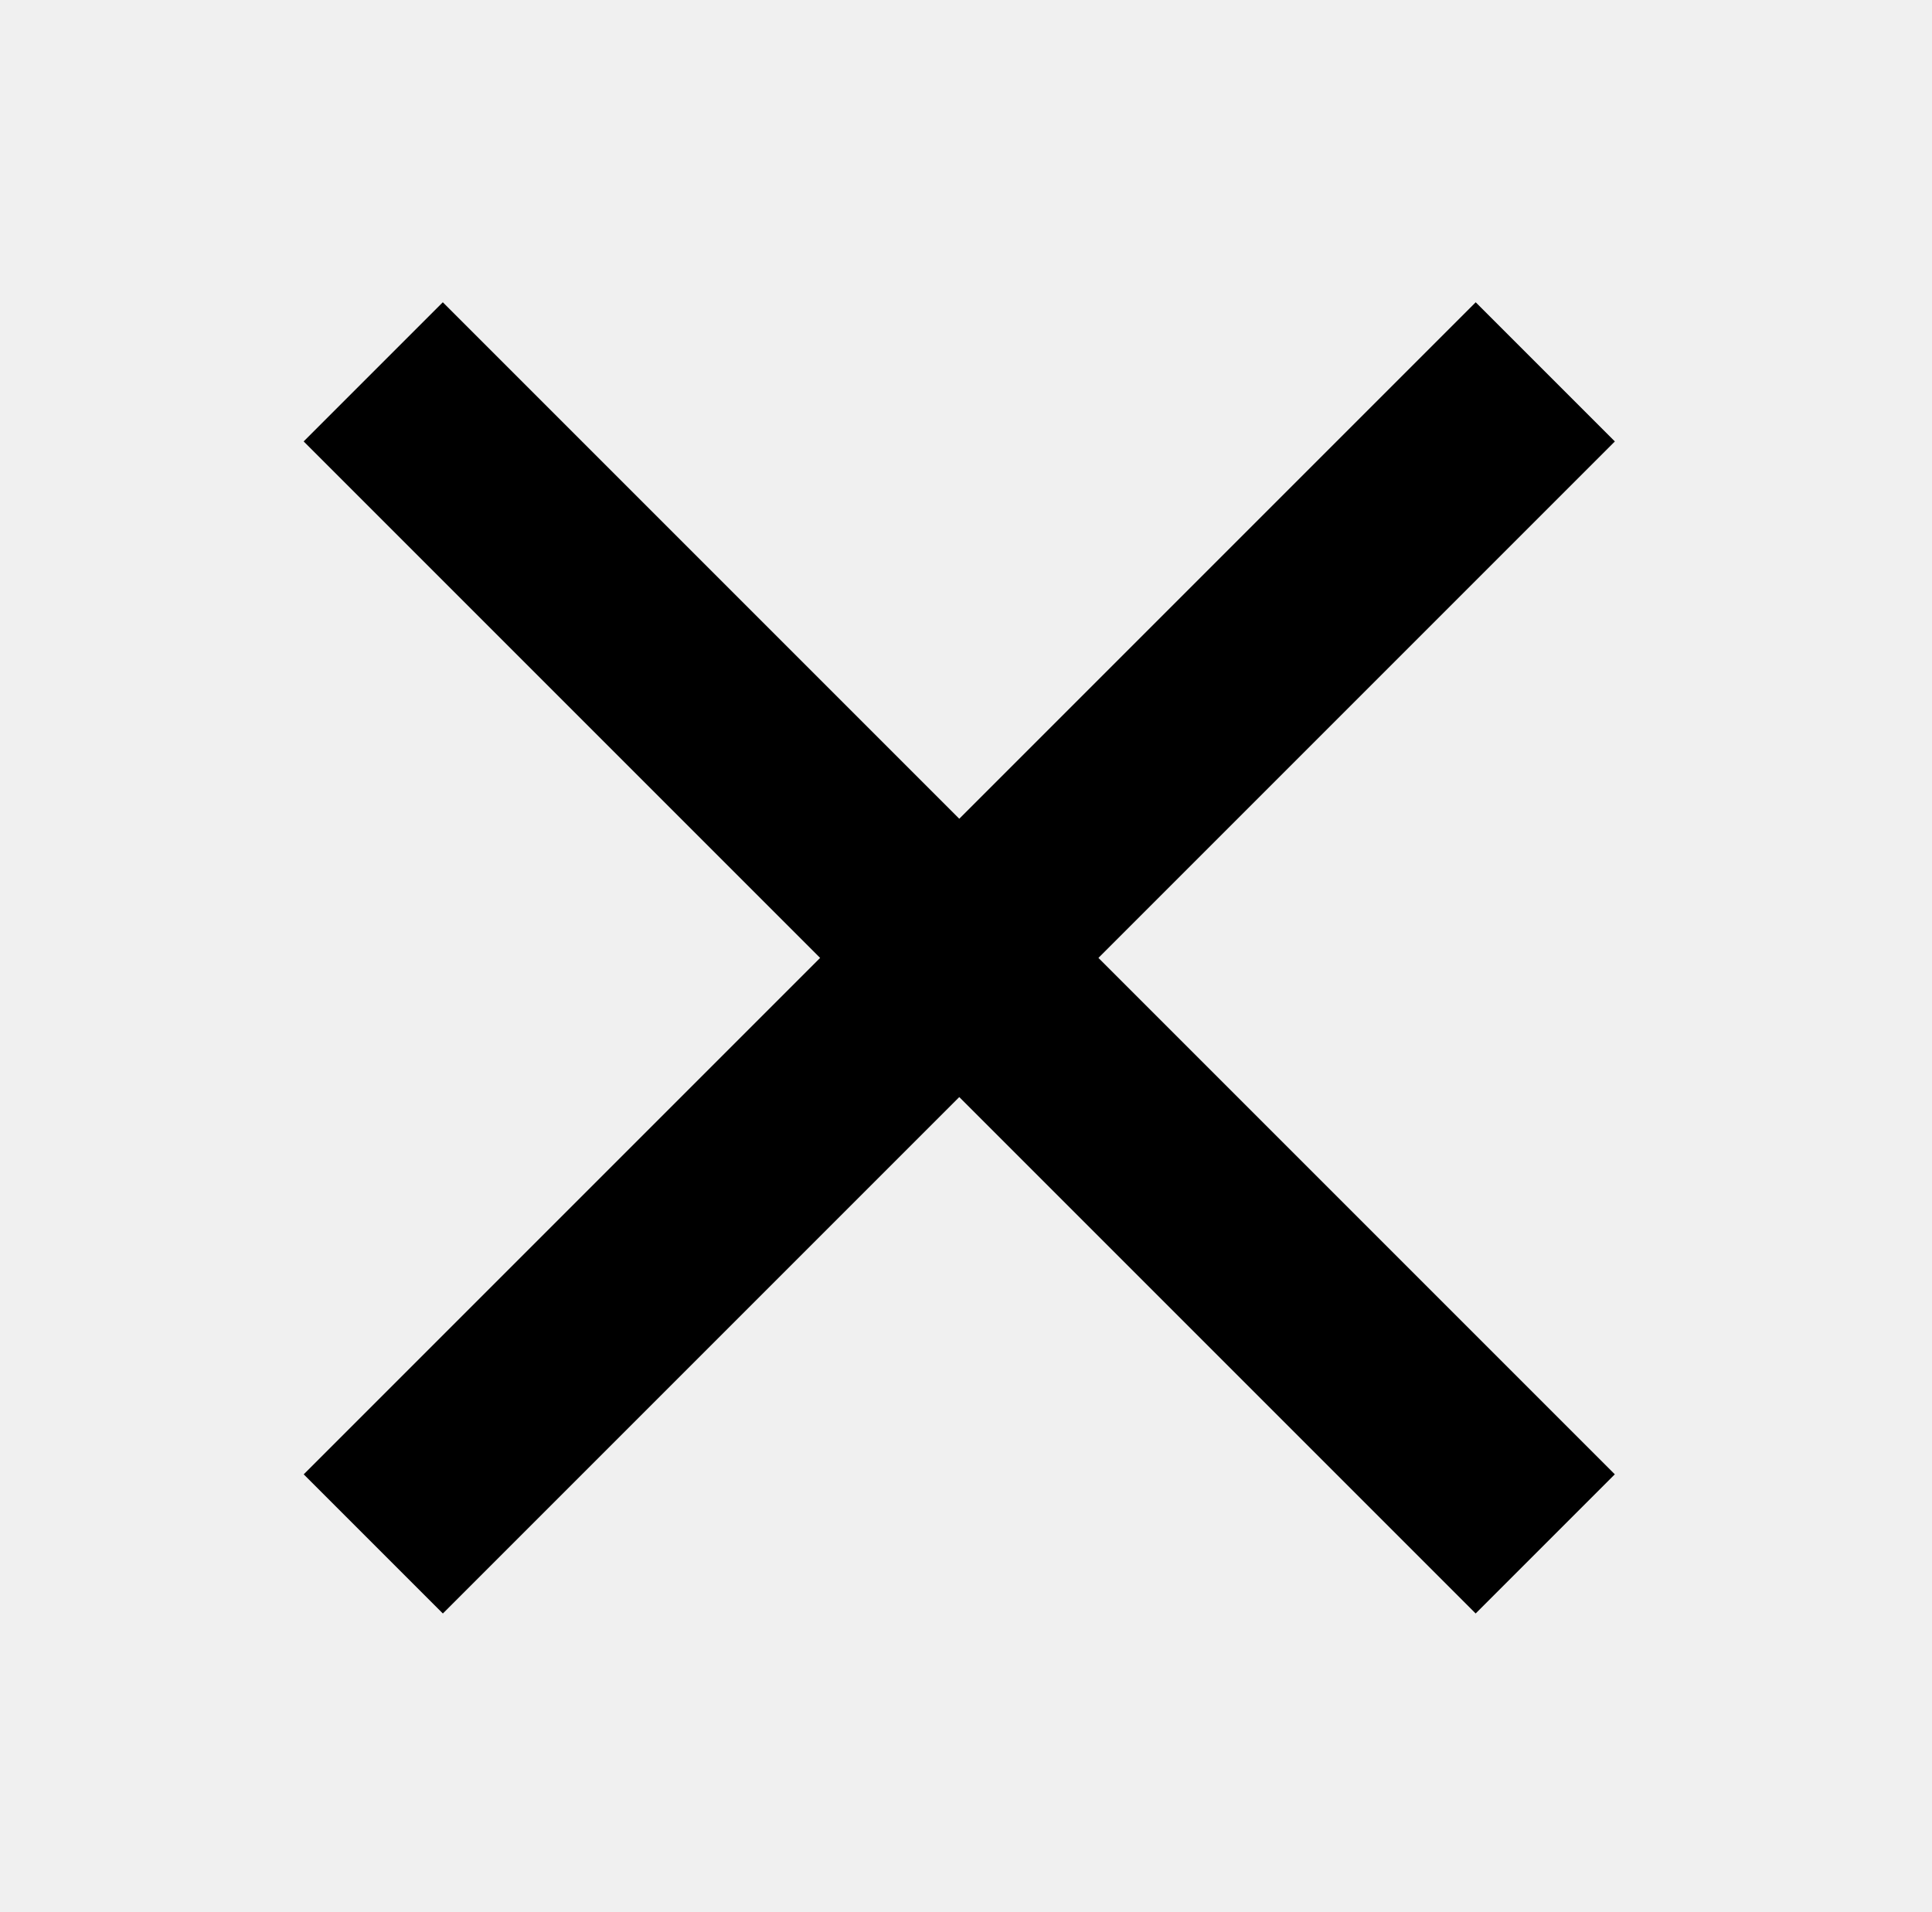
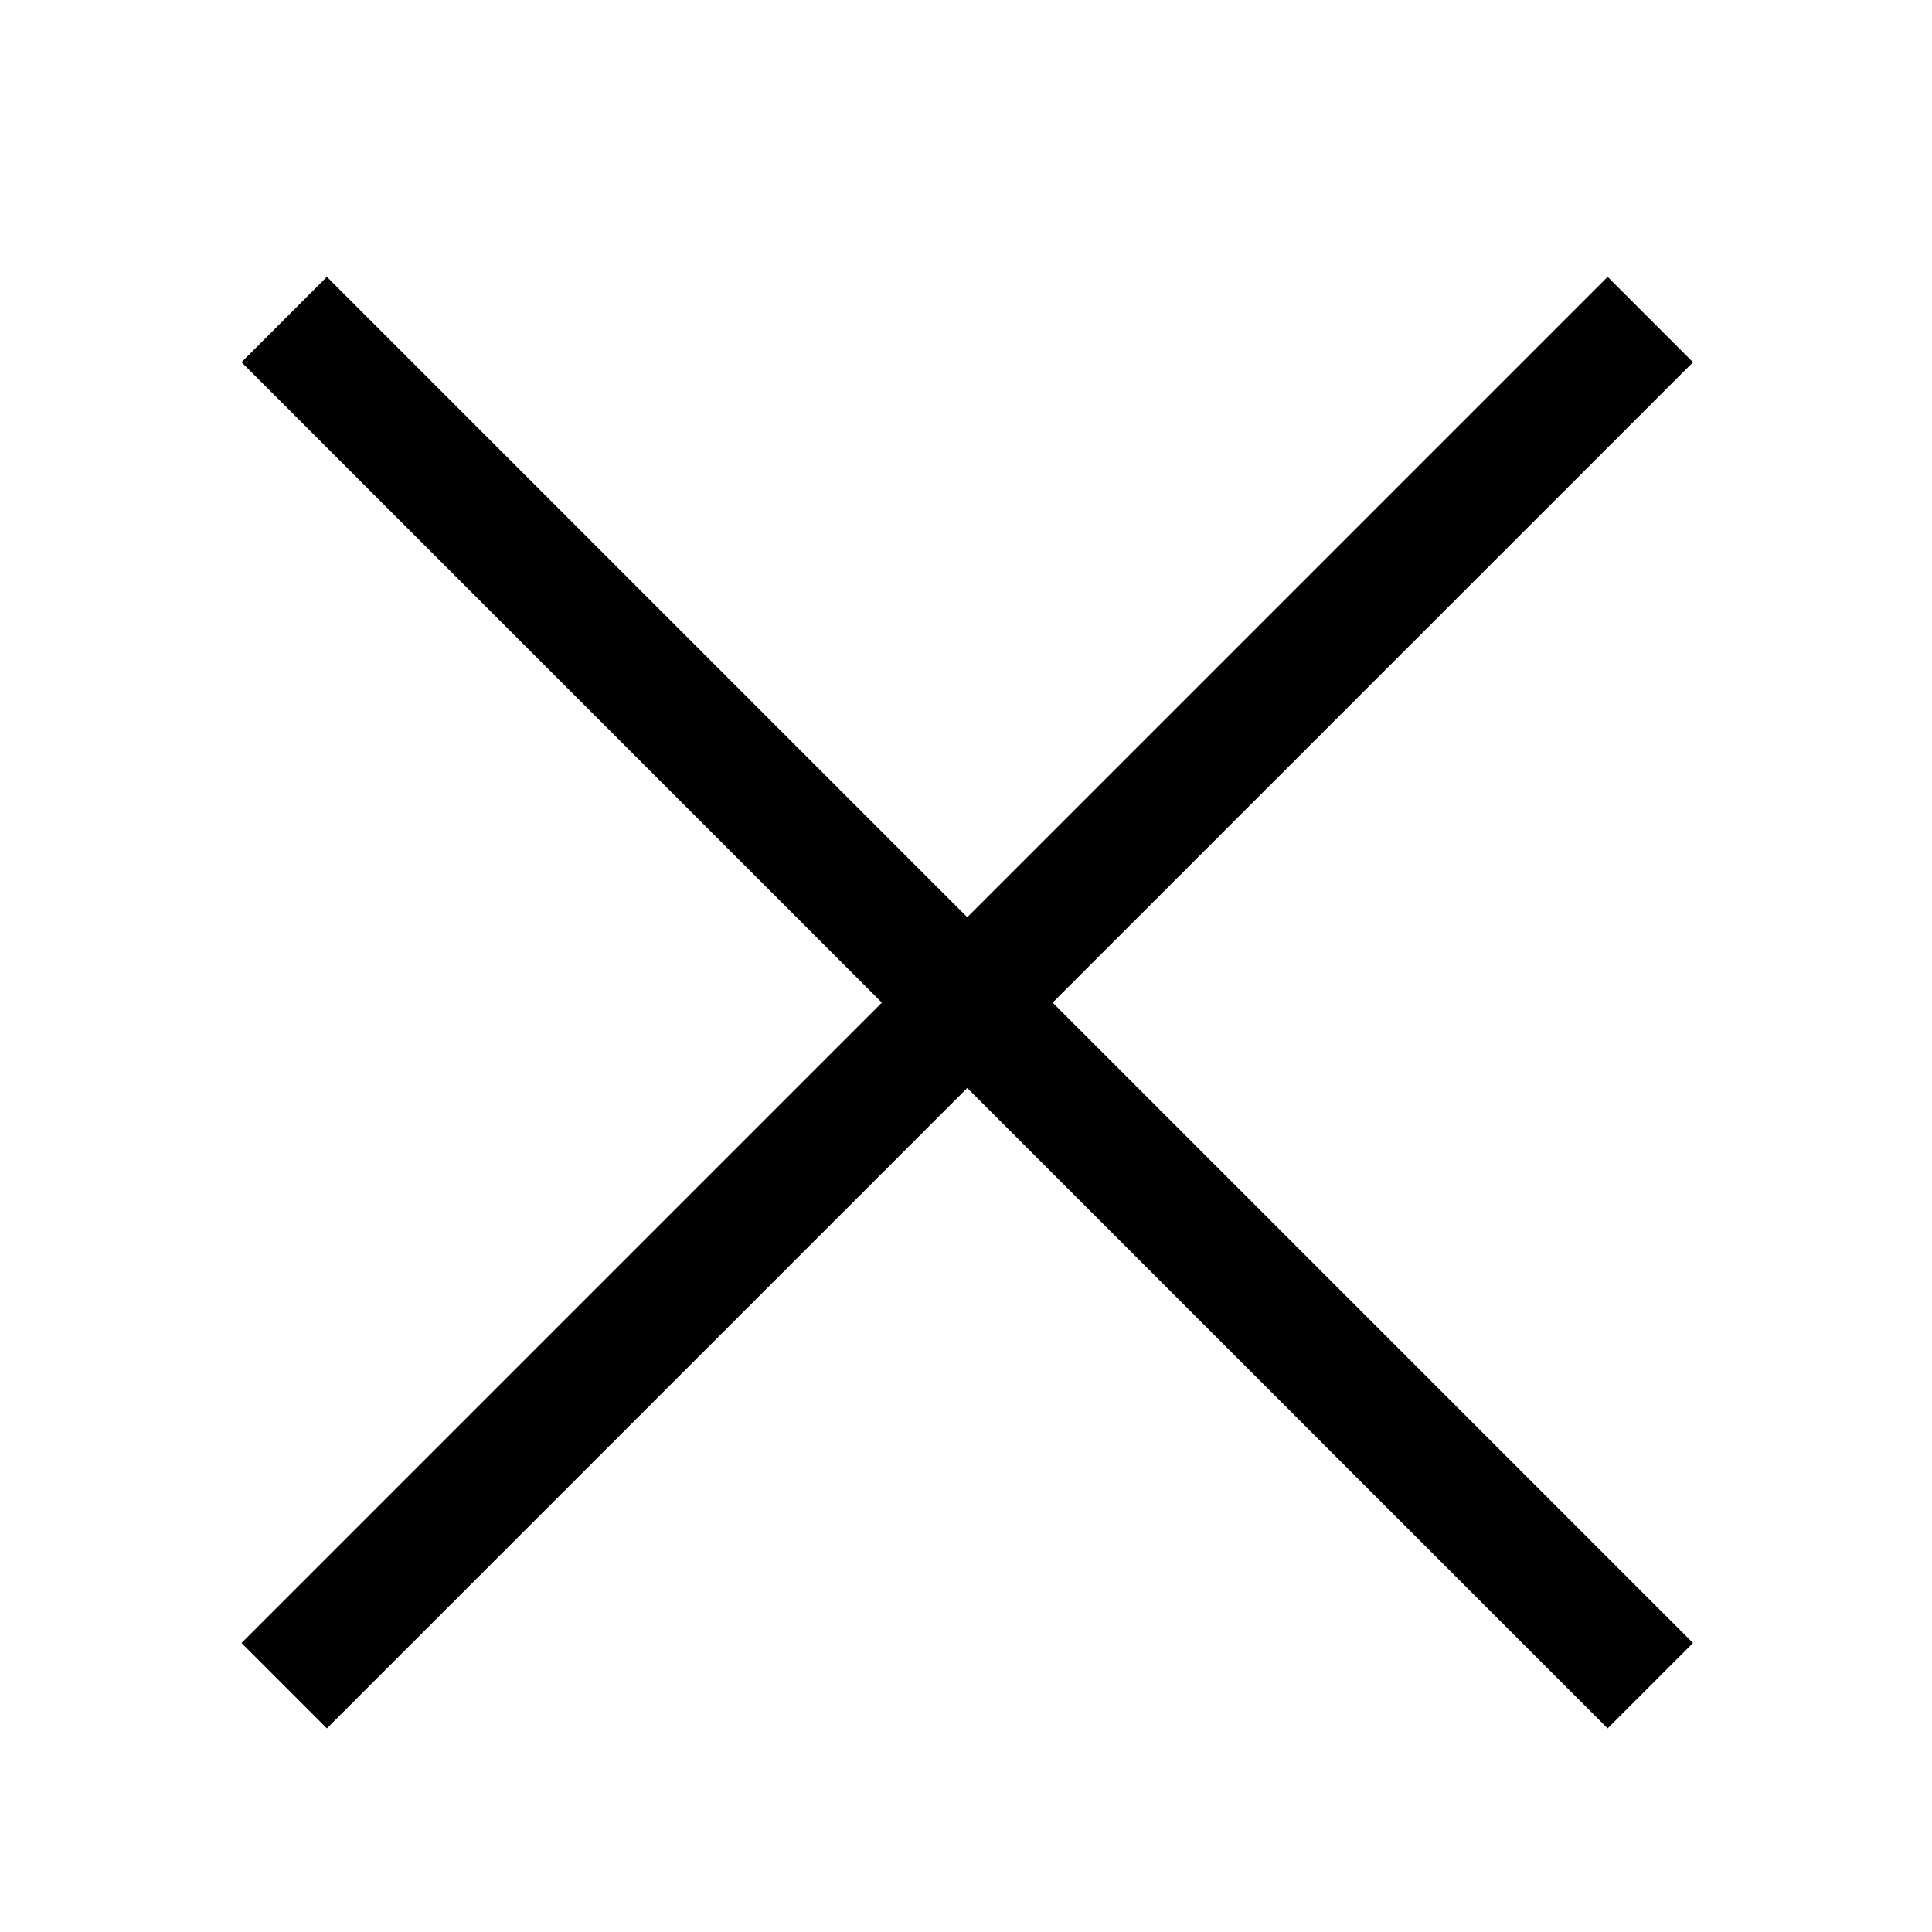
- <svg xmlns="http://www.w3.org/2000/svg" id="Layer_1" data-name="Layer 1" viewBox="0 0 278.81 275.81">
-   <rect x="18.83" y="124.03" width="239.19" height="28.4" transform="translate(138.29 -57.4) rotate(45)" />
-   <rect x="18.83" y="124.03" width="239.19" height="28.4" transform="translate(334.06 138.09) rotate(135)" />
+ <svg xmlns="http://www.w3.org/2000/svg" width="24" height="24" viewBox="0 0 24 24" fill="none">
+   <rect width="24" height="24" fill="white" />
+   <rect x="3" y="4.5" width="1.5" height="24" transform="rotate(-45 3 4.5)" fill="black" />
+   <rect width="1.5" height="24" transform="matrix(-0.707107 -0.707107 -0.707107 0.707107 21.0312 4.5)" fill="black" />
</svg>
